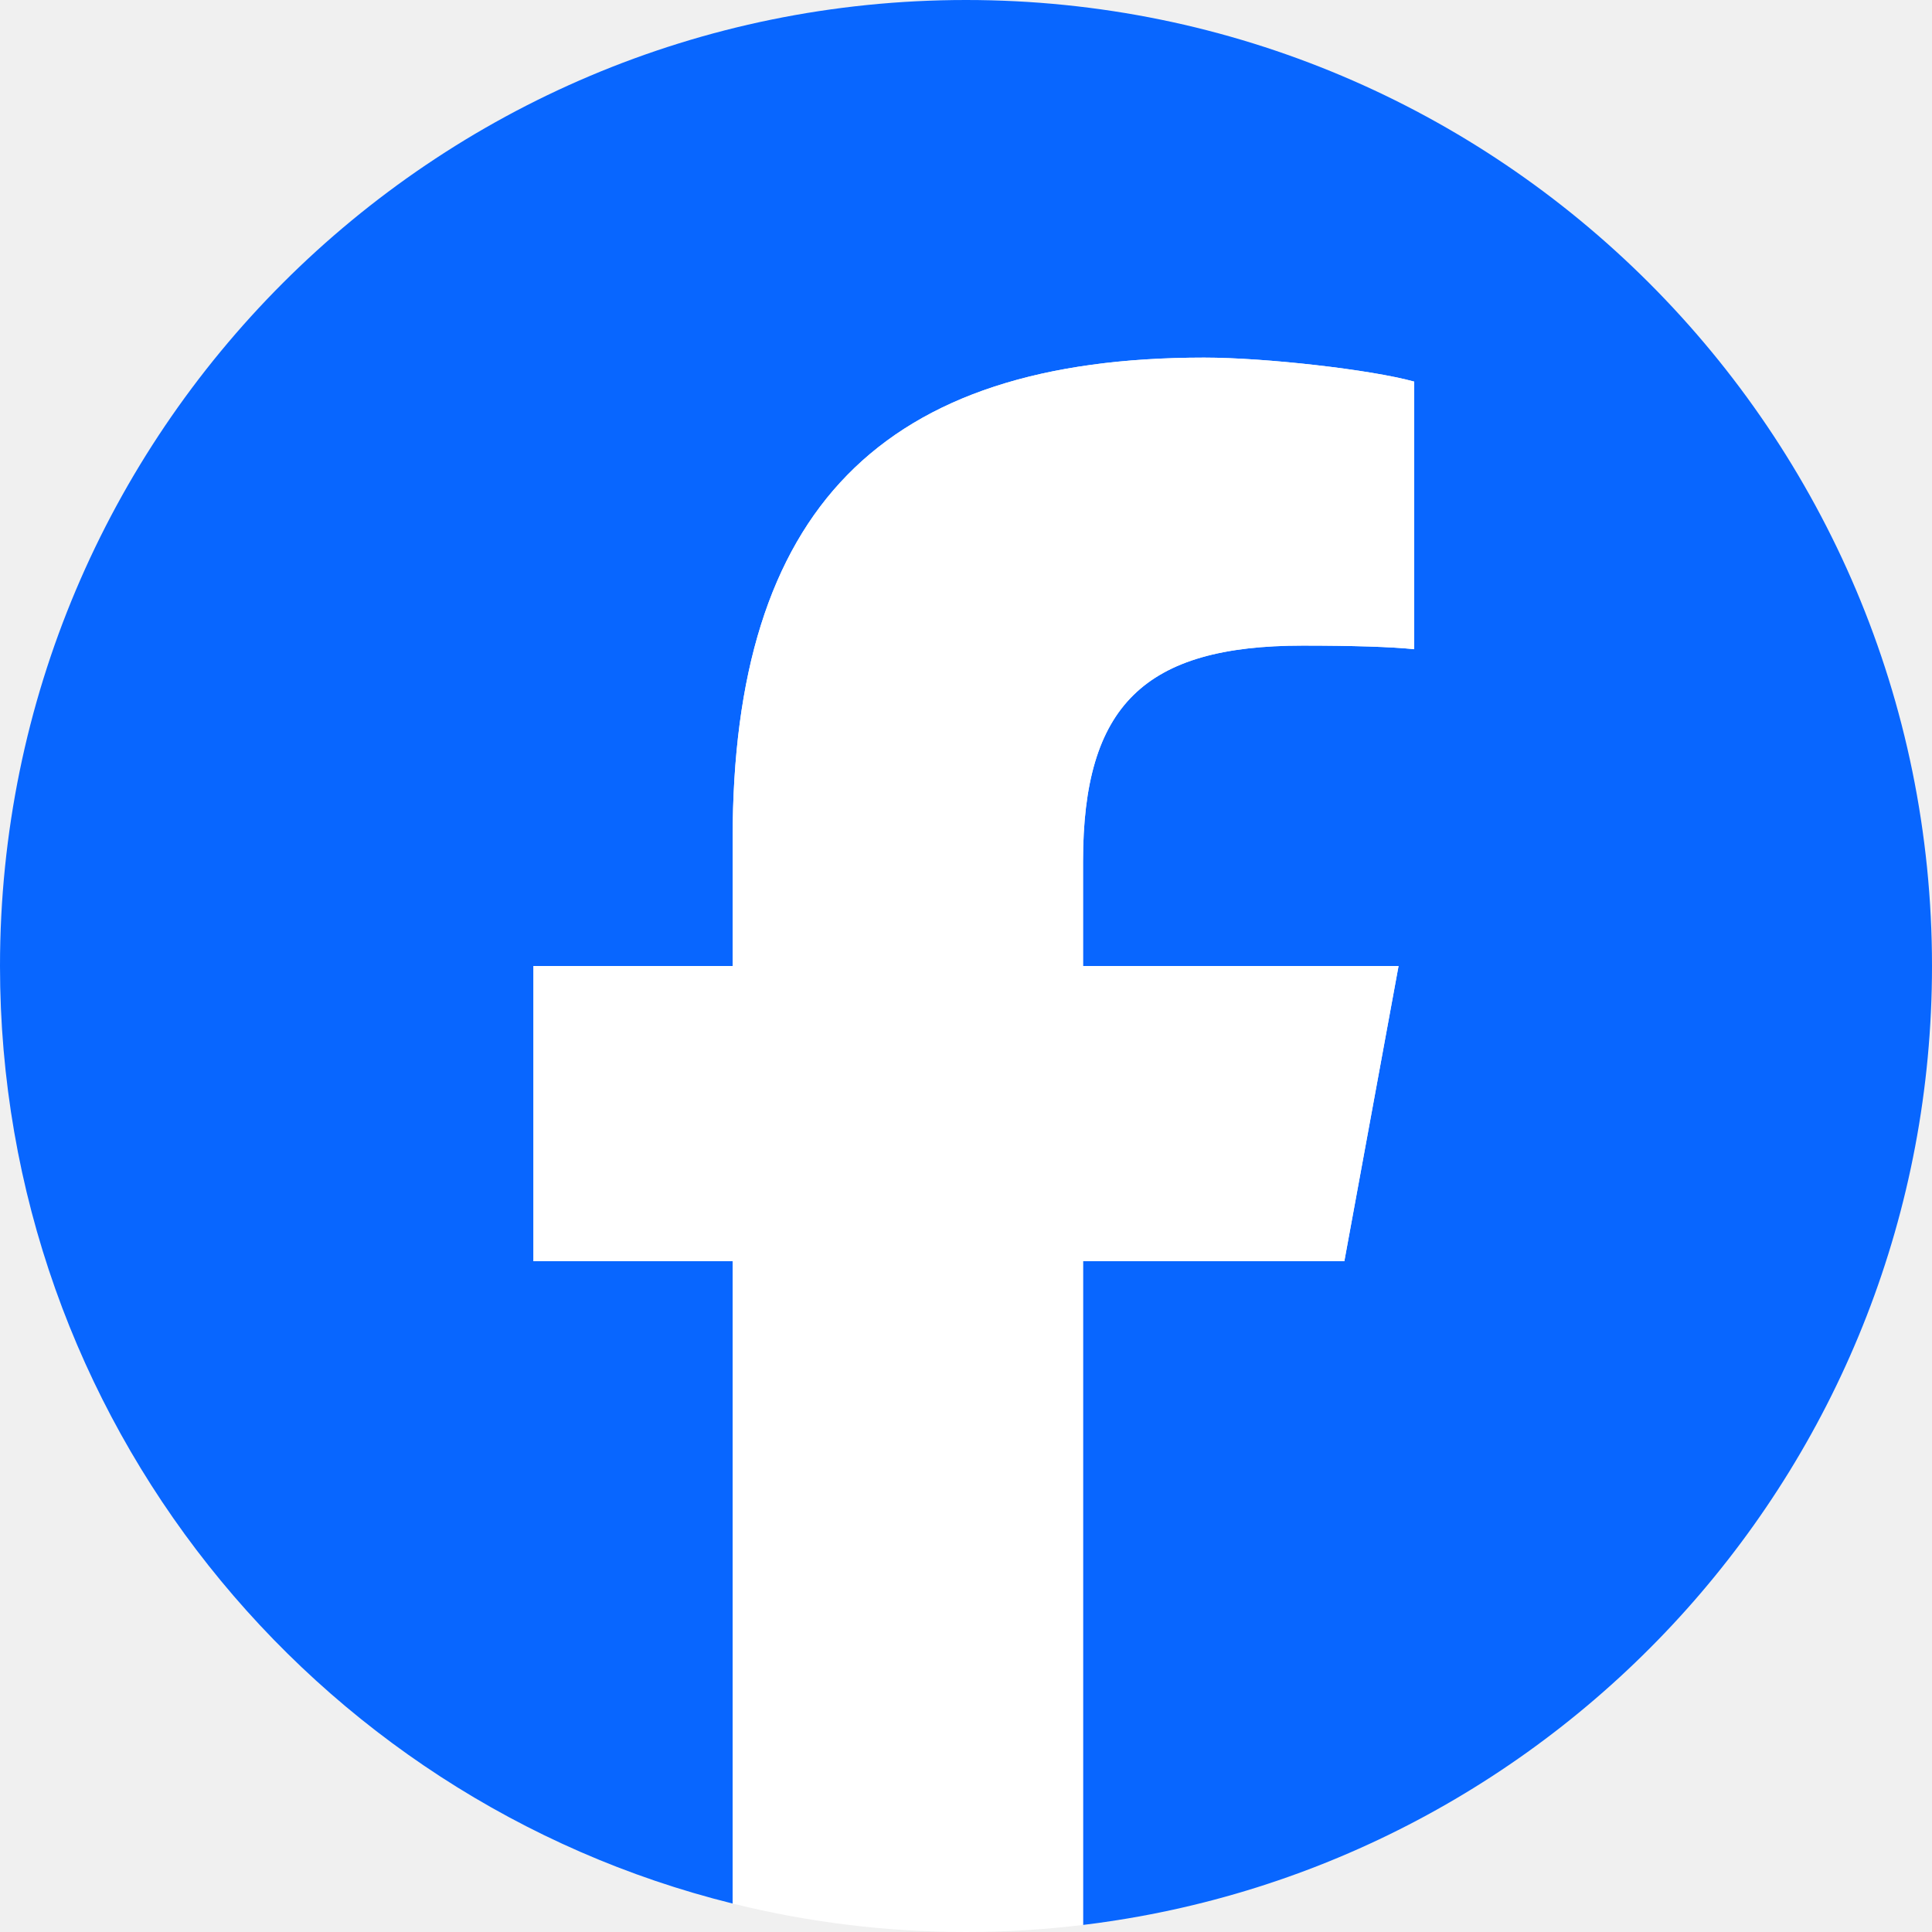
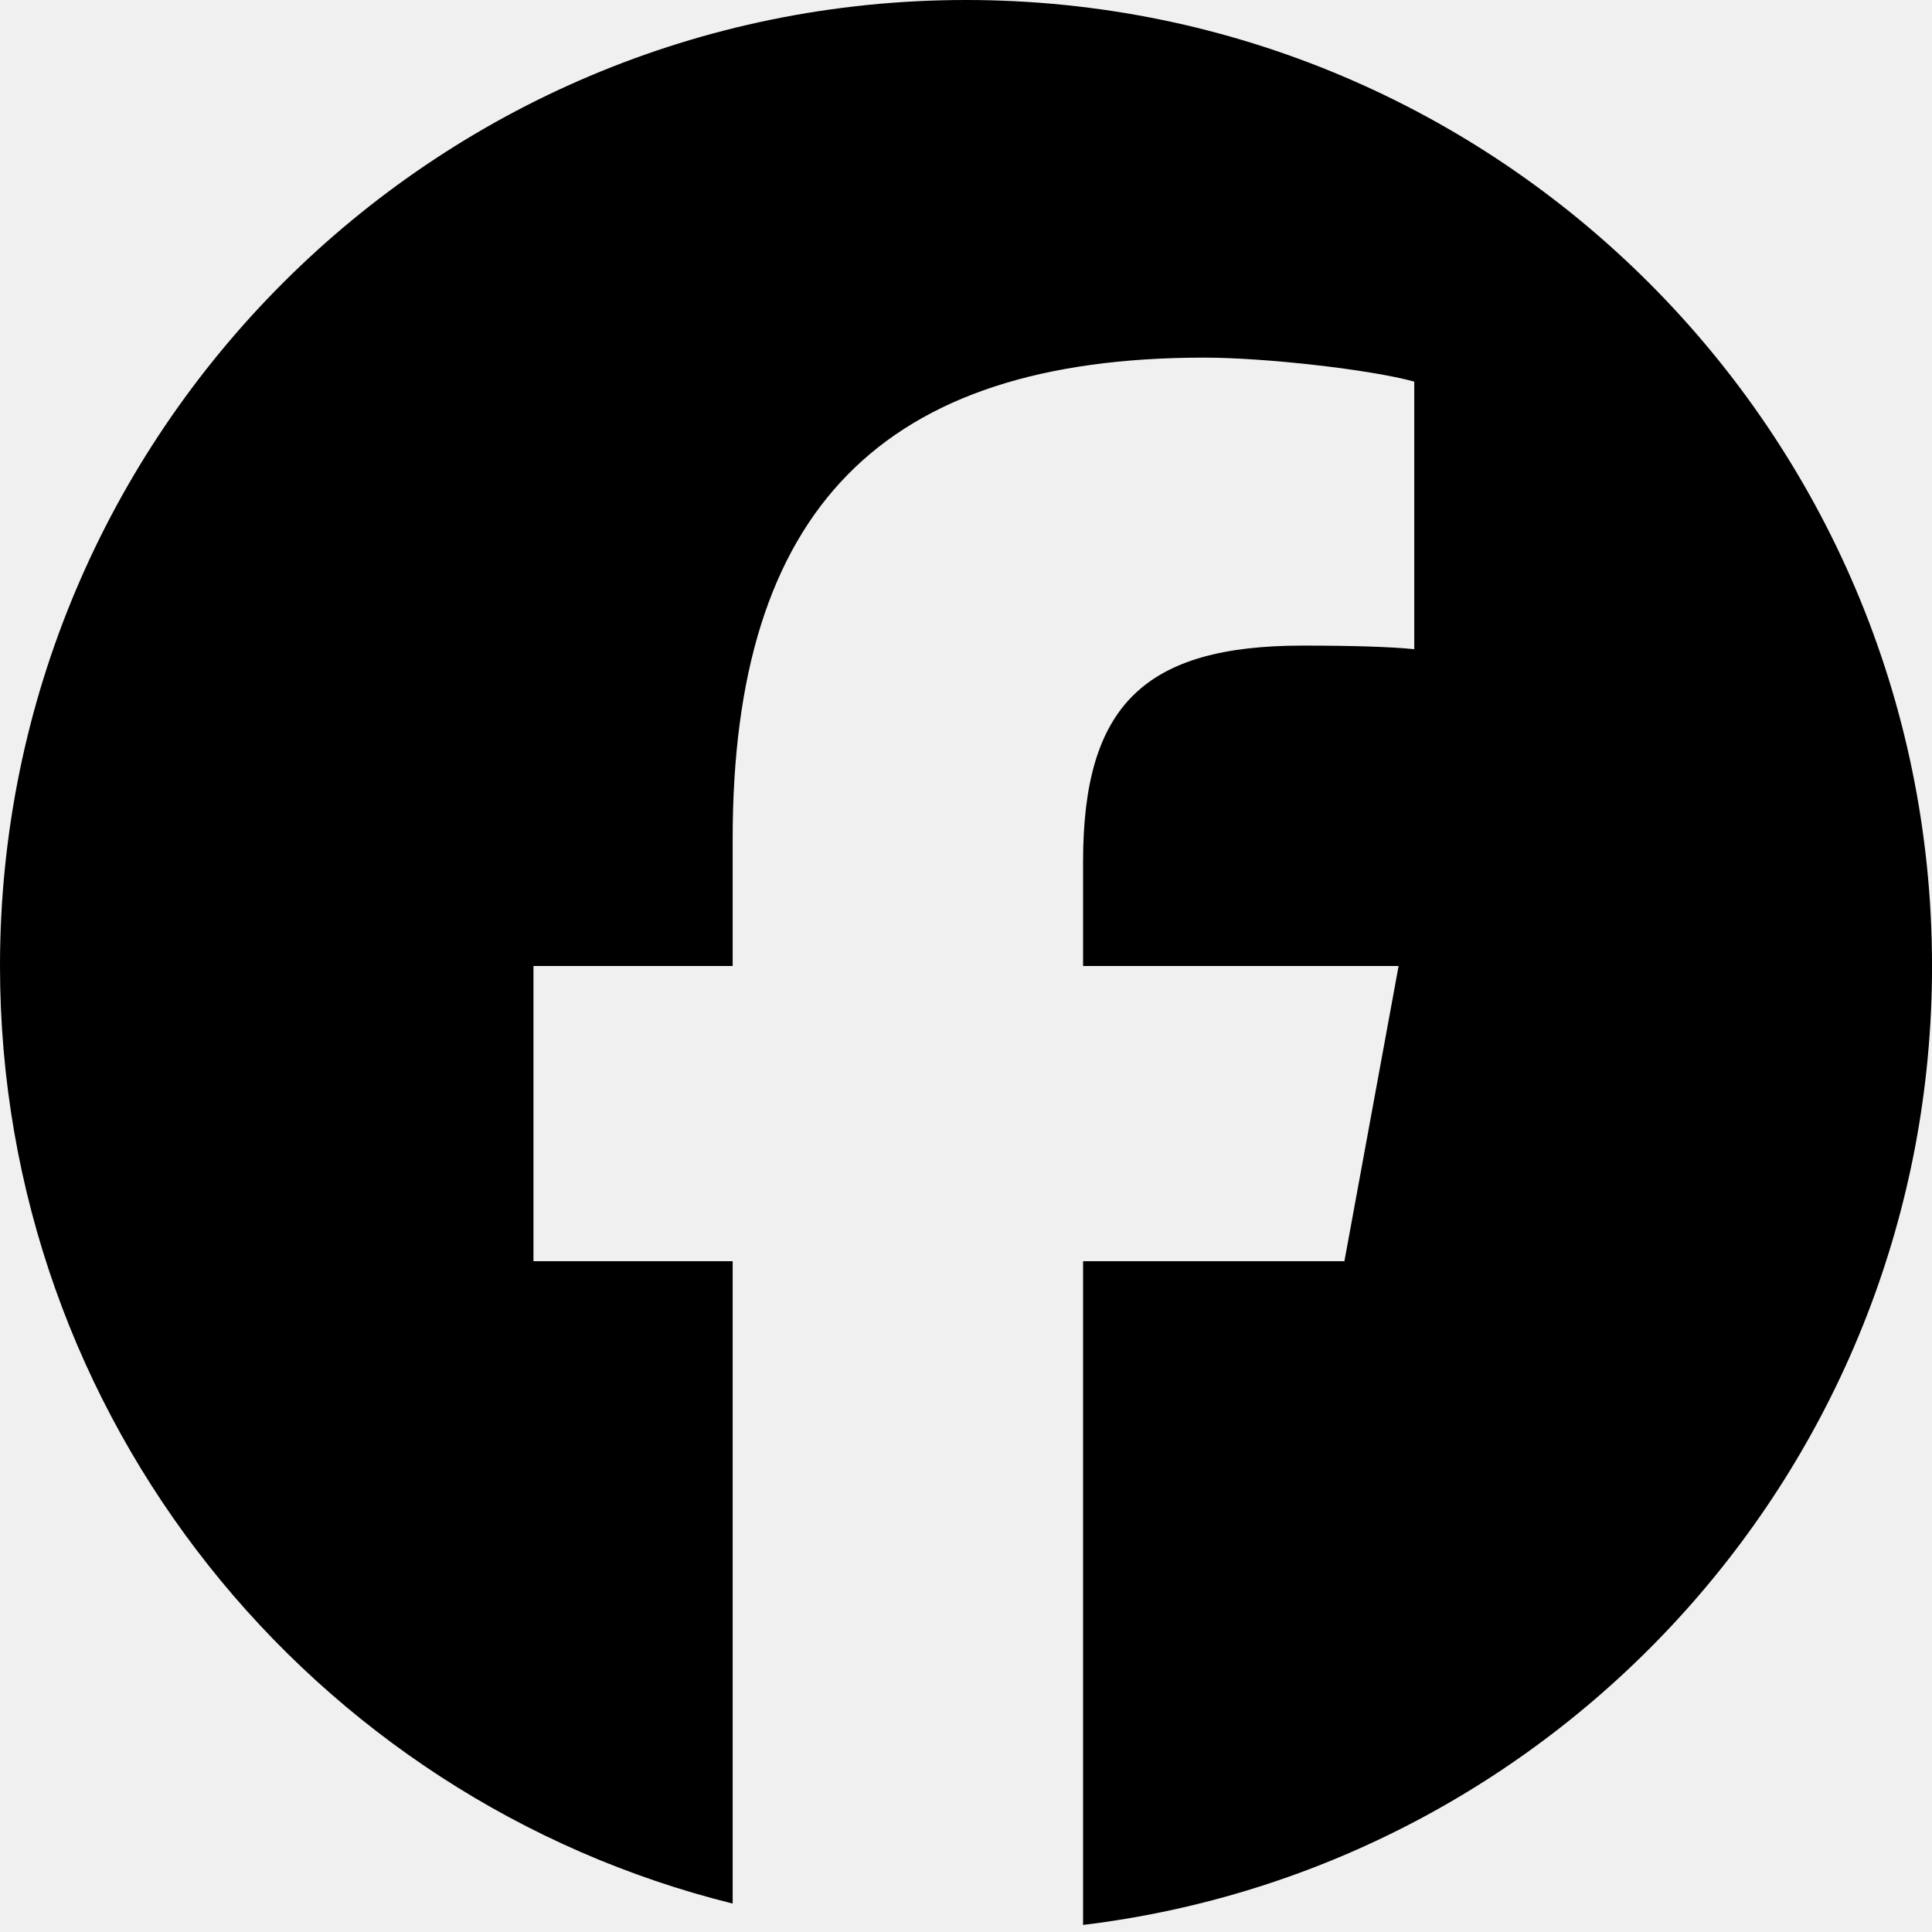
- <svg xmlns="http://www.w3.org/2000/svg" version="1.1" id="svg9" width="666.667" height="666.667" viewBox="0 0 666.667 666.667">
-   <defs id="defs13">
-     <clipPath clipPathUnits="userSpaceOnUse" id="clipPath25">
-       <path d="M 0,700 H 700 V 0 H 0 Z" id="path23" />
+ <svg xmlns="http://www.w3.org/2000/svg" width="107" height="107" viewBox="0 0 107 107" fill="none">
+   <g clip-path="url(#clip0_629_650)">
+     <path d="M53.5 0C23.953 0 0 23.953 0 53.5C0 78.589 17.274 99.643 40.577 105.425V69.85H29.545V53.5H40.577V46.455C40.577 28.246 48.818 19.806 66.695 19.806C70.085 19.806 75.934 20.471 78.326 21.135V35.954C77.064 35.822 74.87 35.755 72.146 35.755C63.374 35.755 59.984 39.078 59.984 47.718V53.5H77.459L74.457 69.85H59.984V106.608C86.475 103.409 107.002 80.853 107.002 53.5C107 23.953 83.047 0 53.5 0Z" fill="black" />
+   </g>
+   <defs>
+     <clipPath id="clip0_629_650">
+       <rect width="107" height="107" fill="white" />
    </clipPath>
  </defs>
-   <g id="g17" transform="matrix(1.333333,0,0,-1.333333,-133.3333,800)">
-     <g id="g19">
-       <g id="g21" clip-path="url(#clipPath25)">
-         <g id="g27" transform="translate(600,350)">
-           <path d="m 0,0 c 0,138.071 -111.929,250 -250,250 -138.071,0 -250,-111.929 -250,-250 0,-117.245 80.715,-215.622 189.606,-242.638 v 166.242 h -51.552 V 0 h 51.552 v 32.919 c 0,85.092 38.508,124.532 122.048,124.532 15.838,0 43.167,-3.105 54.347,-6.211 V 81.986 c -5.901,0.621 -16.149,0.932 -28.882,0.932 -40.993,0 -56.832,-15.528 -56.832,-55.9 V 0 h 81.659 l -14.028,-76.396 h -67.631 V -248.169 C -95.927,-233.218 0,-127.818 0,0" style="fill:#0866ff;fill-opacity:1;fill-rule:nonzero;stroke:none" id="path29" />
-         </g>
-         <g id="g31" transform="translate(447.9175,273.6036)">
-           <path d="M 0,0 14.029,76.396 H -67.63 v 27.019 c 0,40.372 15.838,55.899 56.831,55.899 12.733,0 22.981,-0.31 28.882,-0.931 v 69.253 c -11.18,3.106 -38.509,6.212 -54.347,6.212 -83.539,0 -122.048,-39.441 -122.048,-124.533 V 76.396 h -51.552 V 0 h 51.552 v -166.242 c 19.343,-4.798 39.568,-7.362 60.394,-7.362 10.254,0 20.358,0.632 30.288,1.831 L -67.63,0 Z" style="fill:#ffffff;fill-opacity:1;fill-rule:nonzero;stroke:none" id="path33" />
-         </g>
-       </g>
-     </g>
-   </g>
</svg>
